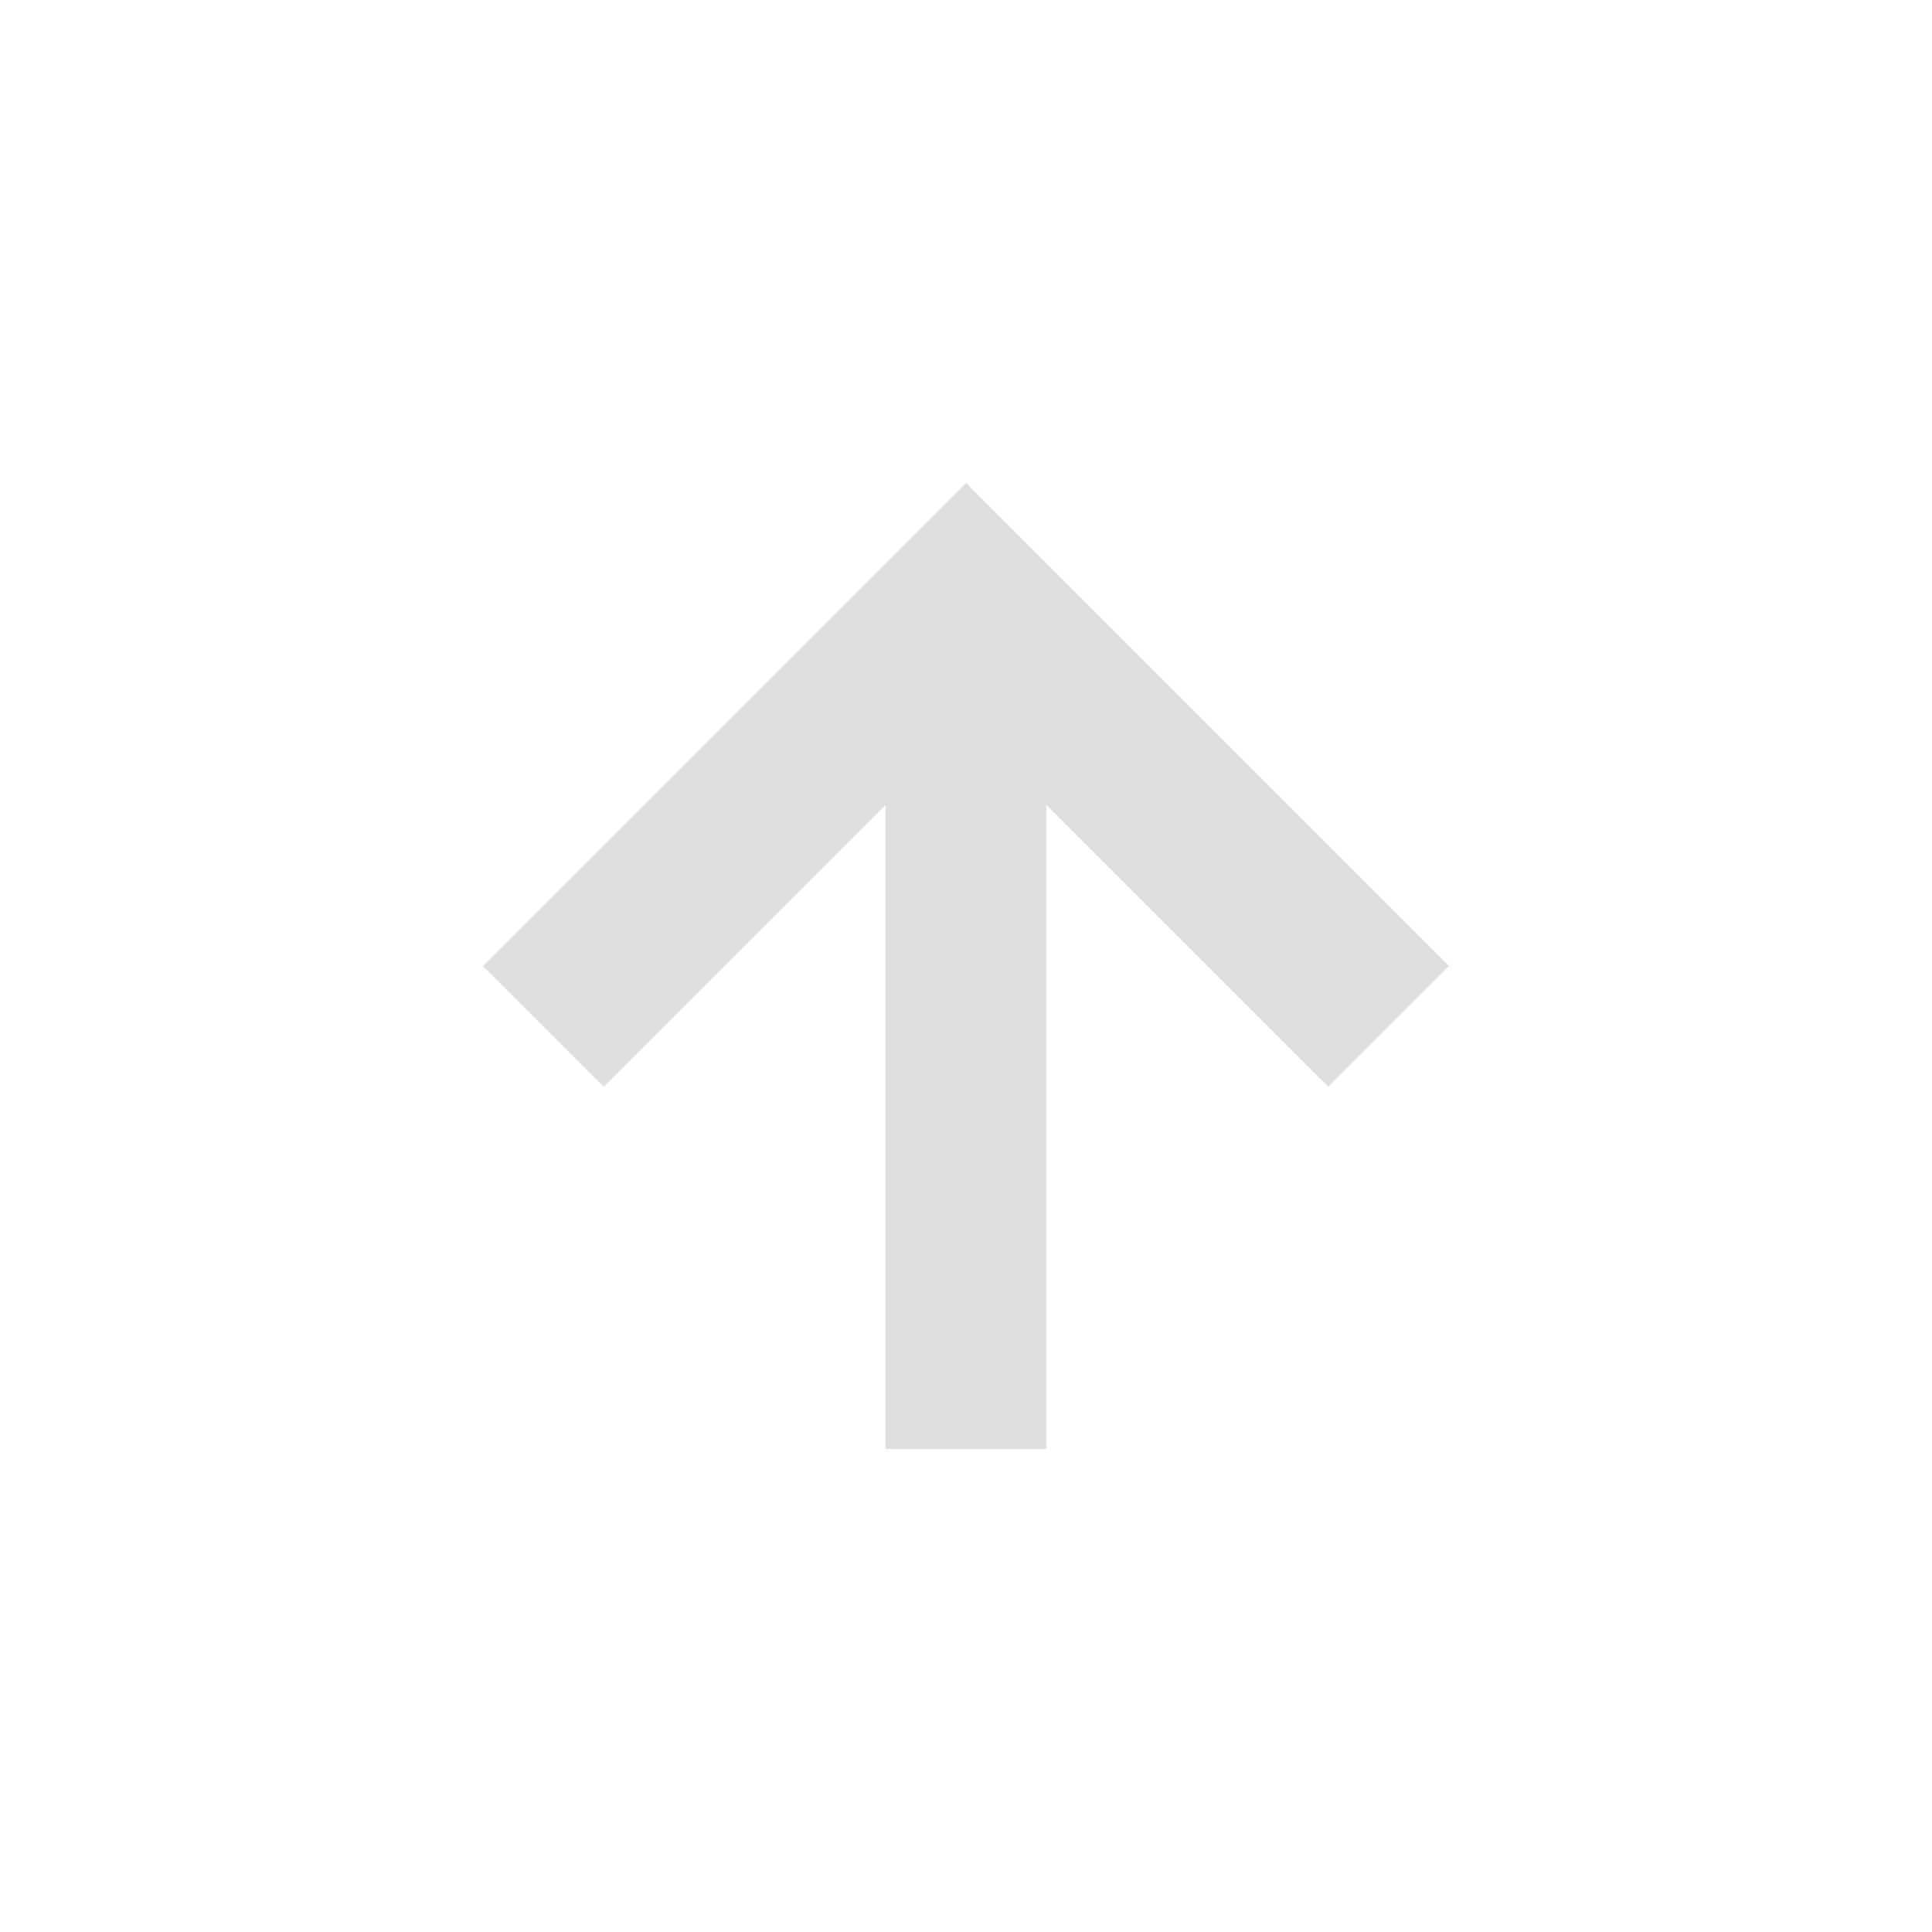
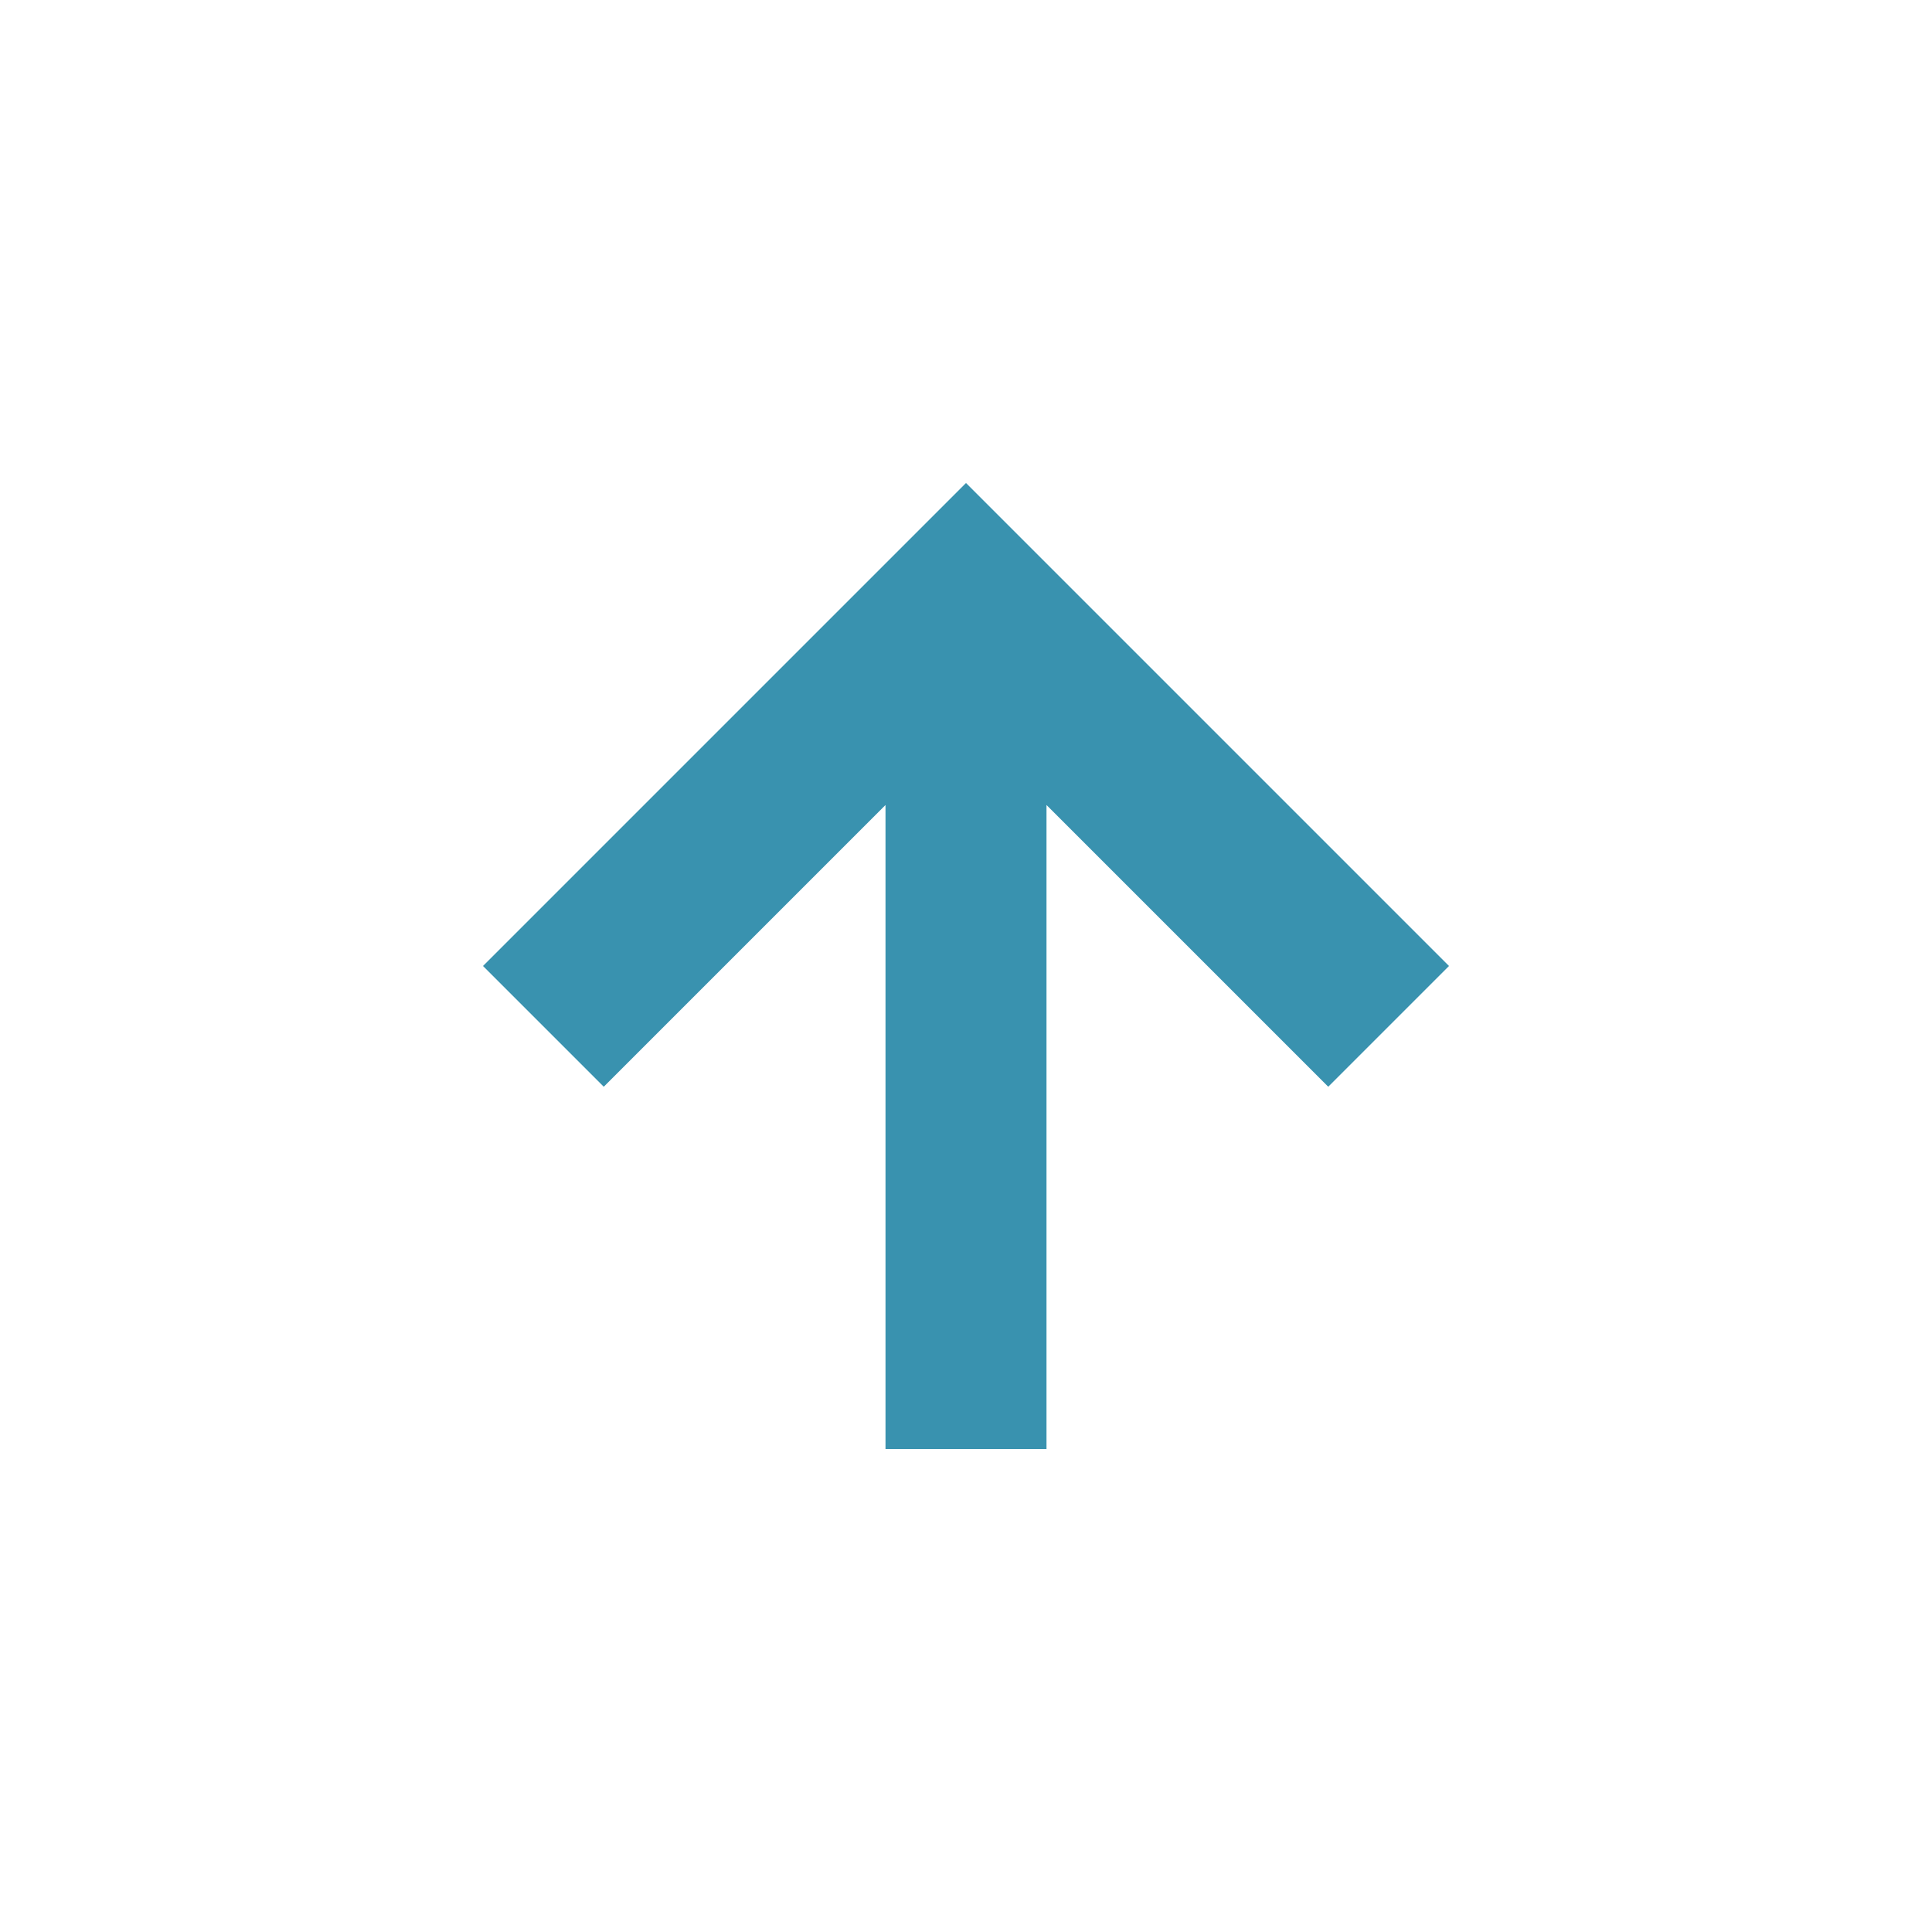
<svg xmlns="http://www.w3.org/2000/svg" width="24" height="24" version="1.1">
  <defs>
    <style id="current-color-scheme" type="text/css">
   .ColorScheme-Text { color:#dfdfdf; } .ColorScheme-Highlight { color:#4285f4; }
  </style>
  </defs>
  <g transform="matrix(1,0,0,1,4,4)">
-     <path class="ColorScheme-Text" d="M 7,14 V 6 L 3.5,9.5 2,8 8,2 14,8 12.5,9.5 9,6 V 14 Z" style="fill:currentColor" />
+     <path class="ColorScheme-Text" d="M 7,14 V 6 L 3.5,9.5 2,8 8,2 14,8 12.5,9.5 9,6 V 14 Z" style="fill:currentColor;color:#3992af" />
  </g>
</svg>
